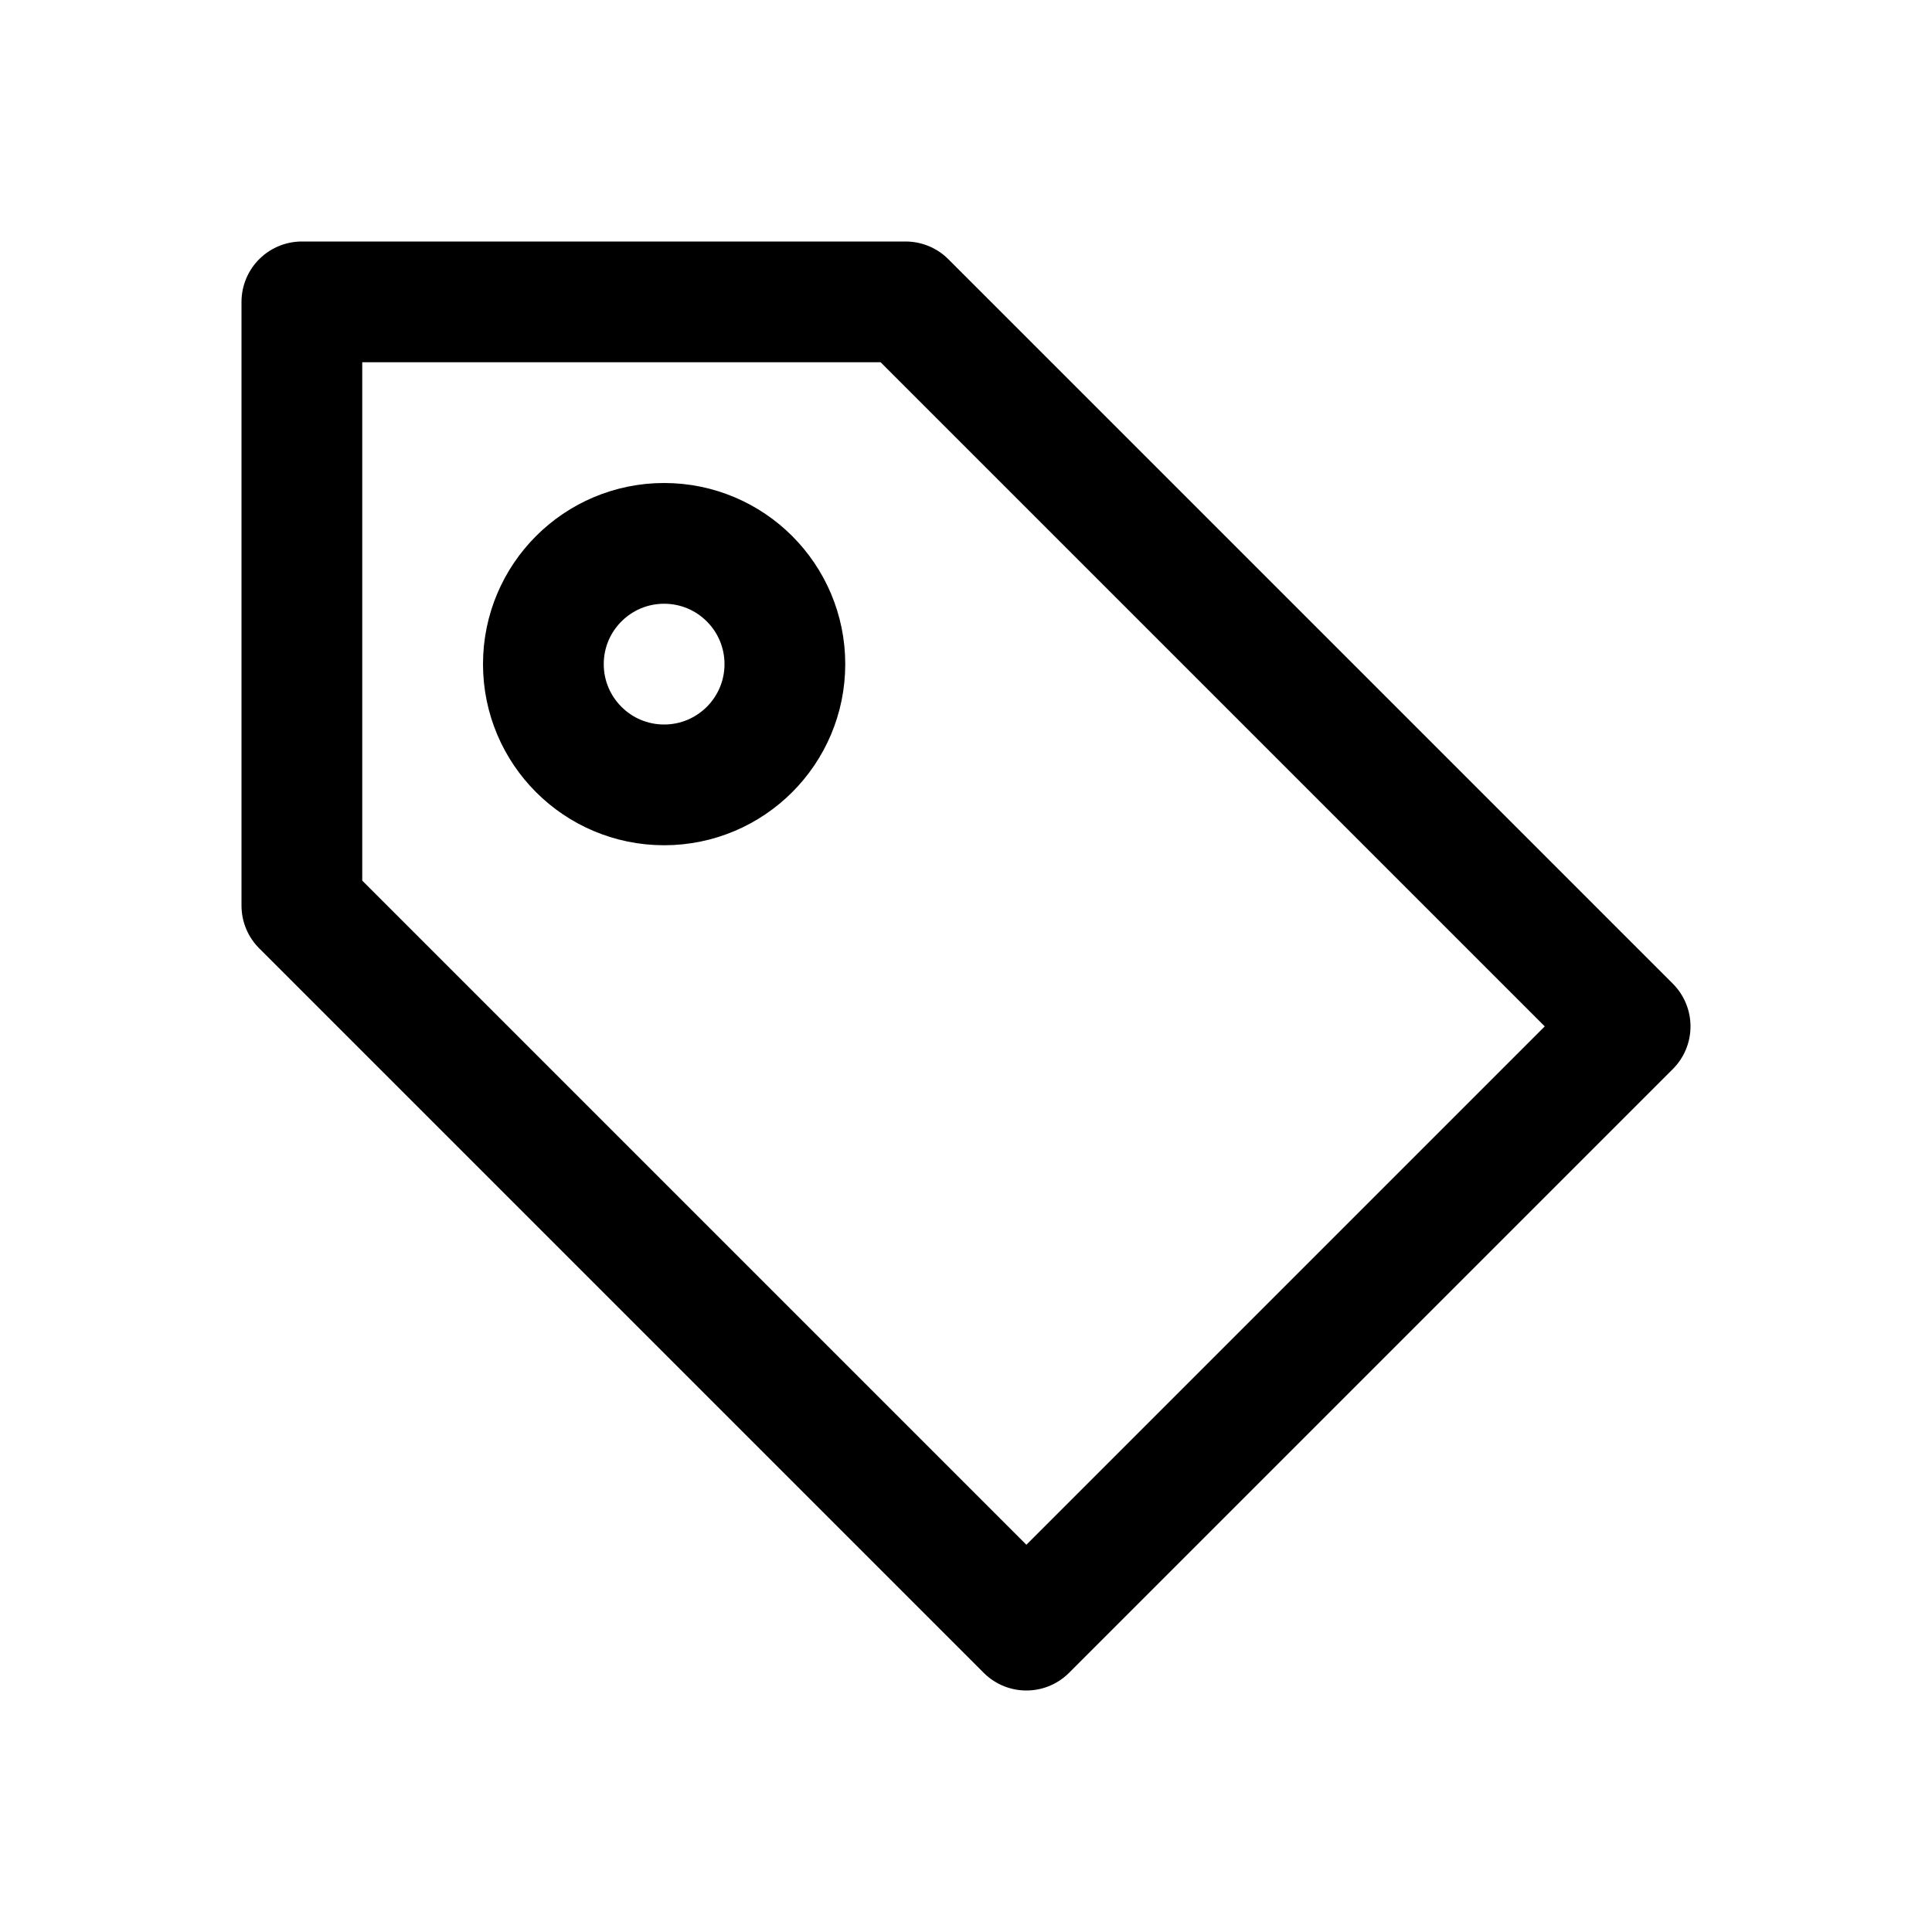
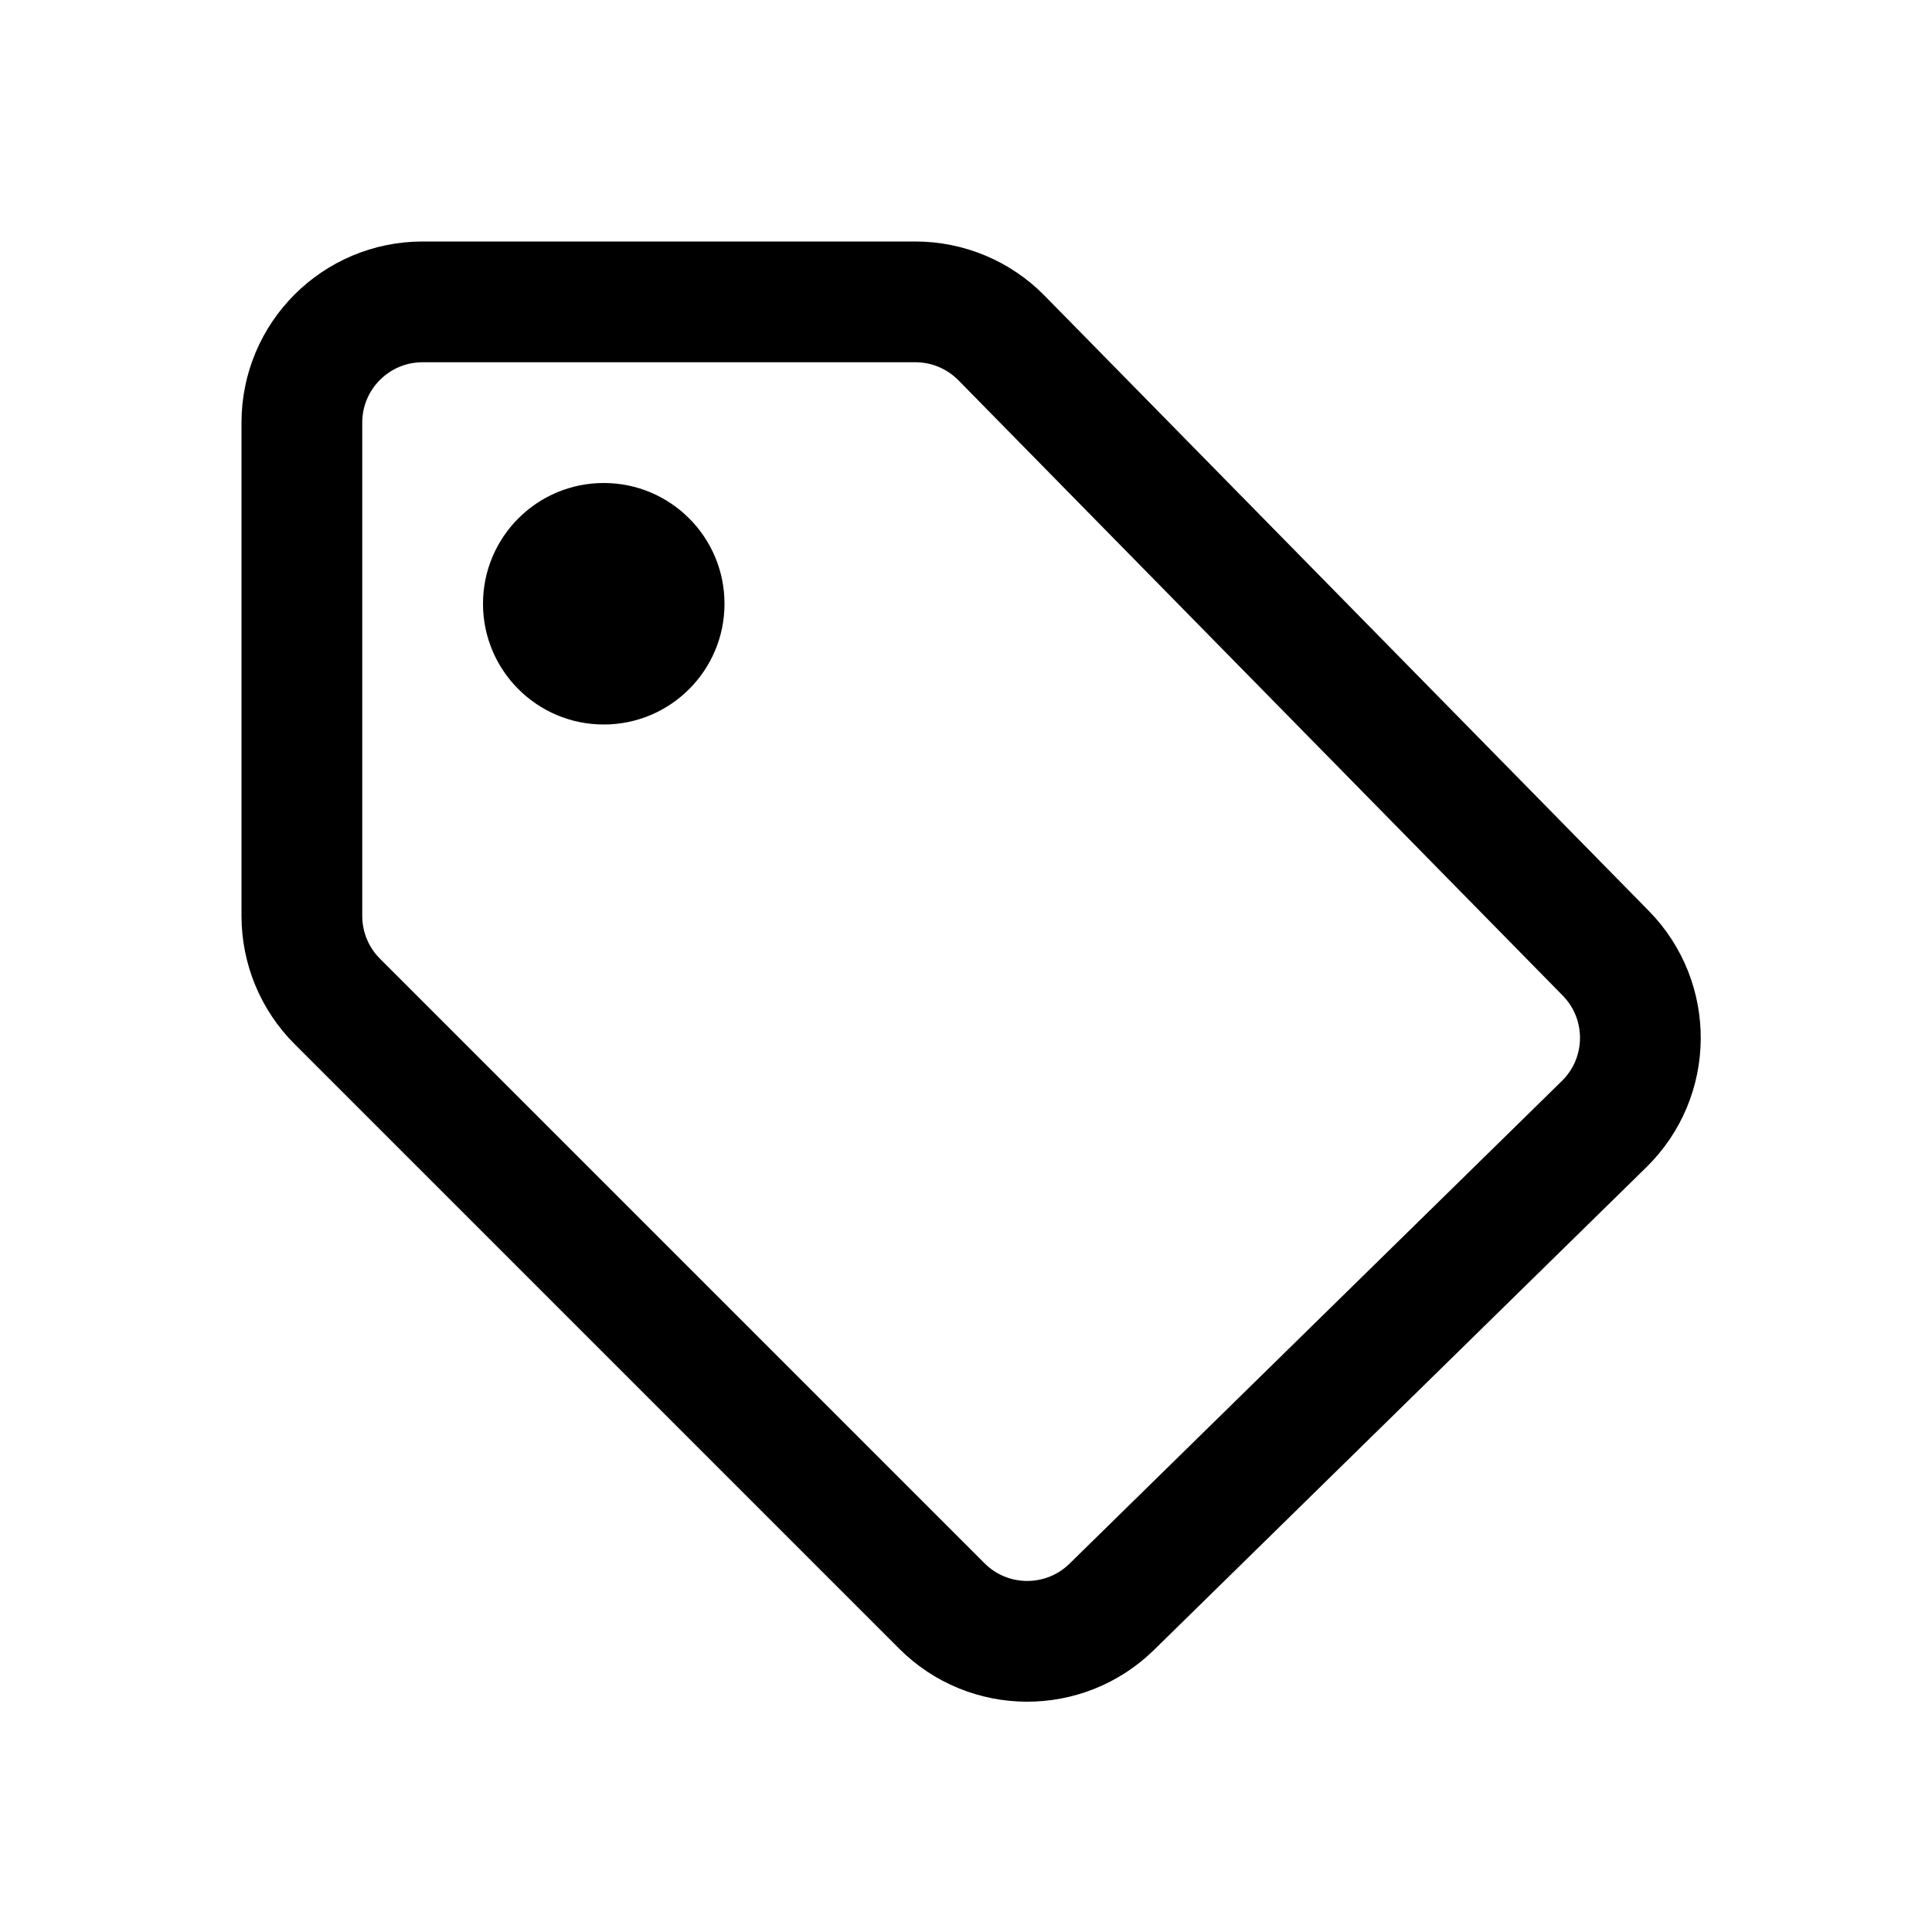
<svg xmlns="http://www.w3.org/2000/svg" fill="none" viewBox="0 0 16 16">
-   <path stroke="#000" stroke-linejoin="round" d="M2.5 2.5h5l6 6-5 5-6-6z" />
-   <circle cx="5.5" cy="5.5" r="1" stroke="#000" />
+   <path stroke="#000" d="M2.5 3.5v4.086a1 1 0 0 0 .293.707L7.8 13.3a1 1 0 0 0 1.407.007l4.078-3.998a1 1 0 0 0 .014-1.414L8.294 2.799A1 1 0 0 0 7.58 2.5H3.5a1 1 0 0 0-1 1Z" />
+   <circle cx="5" cy="5" r="1" fill="#000" />
</svg>
